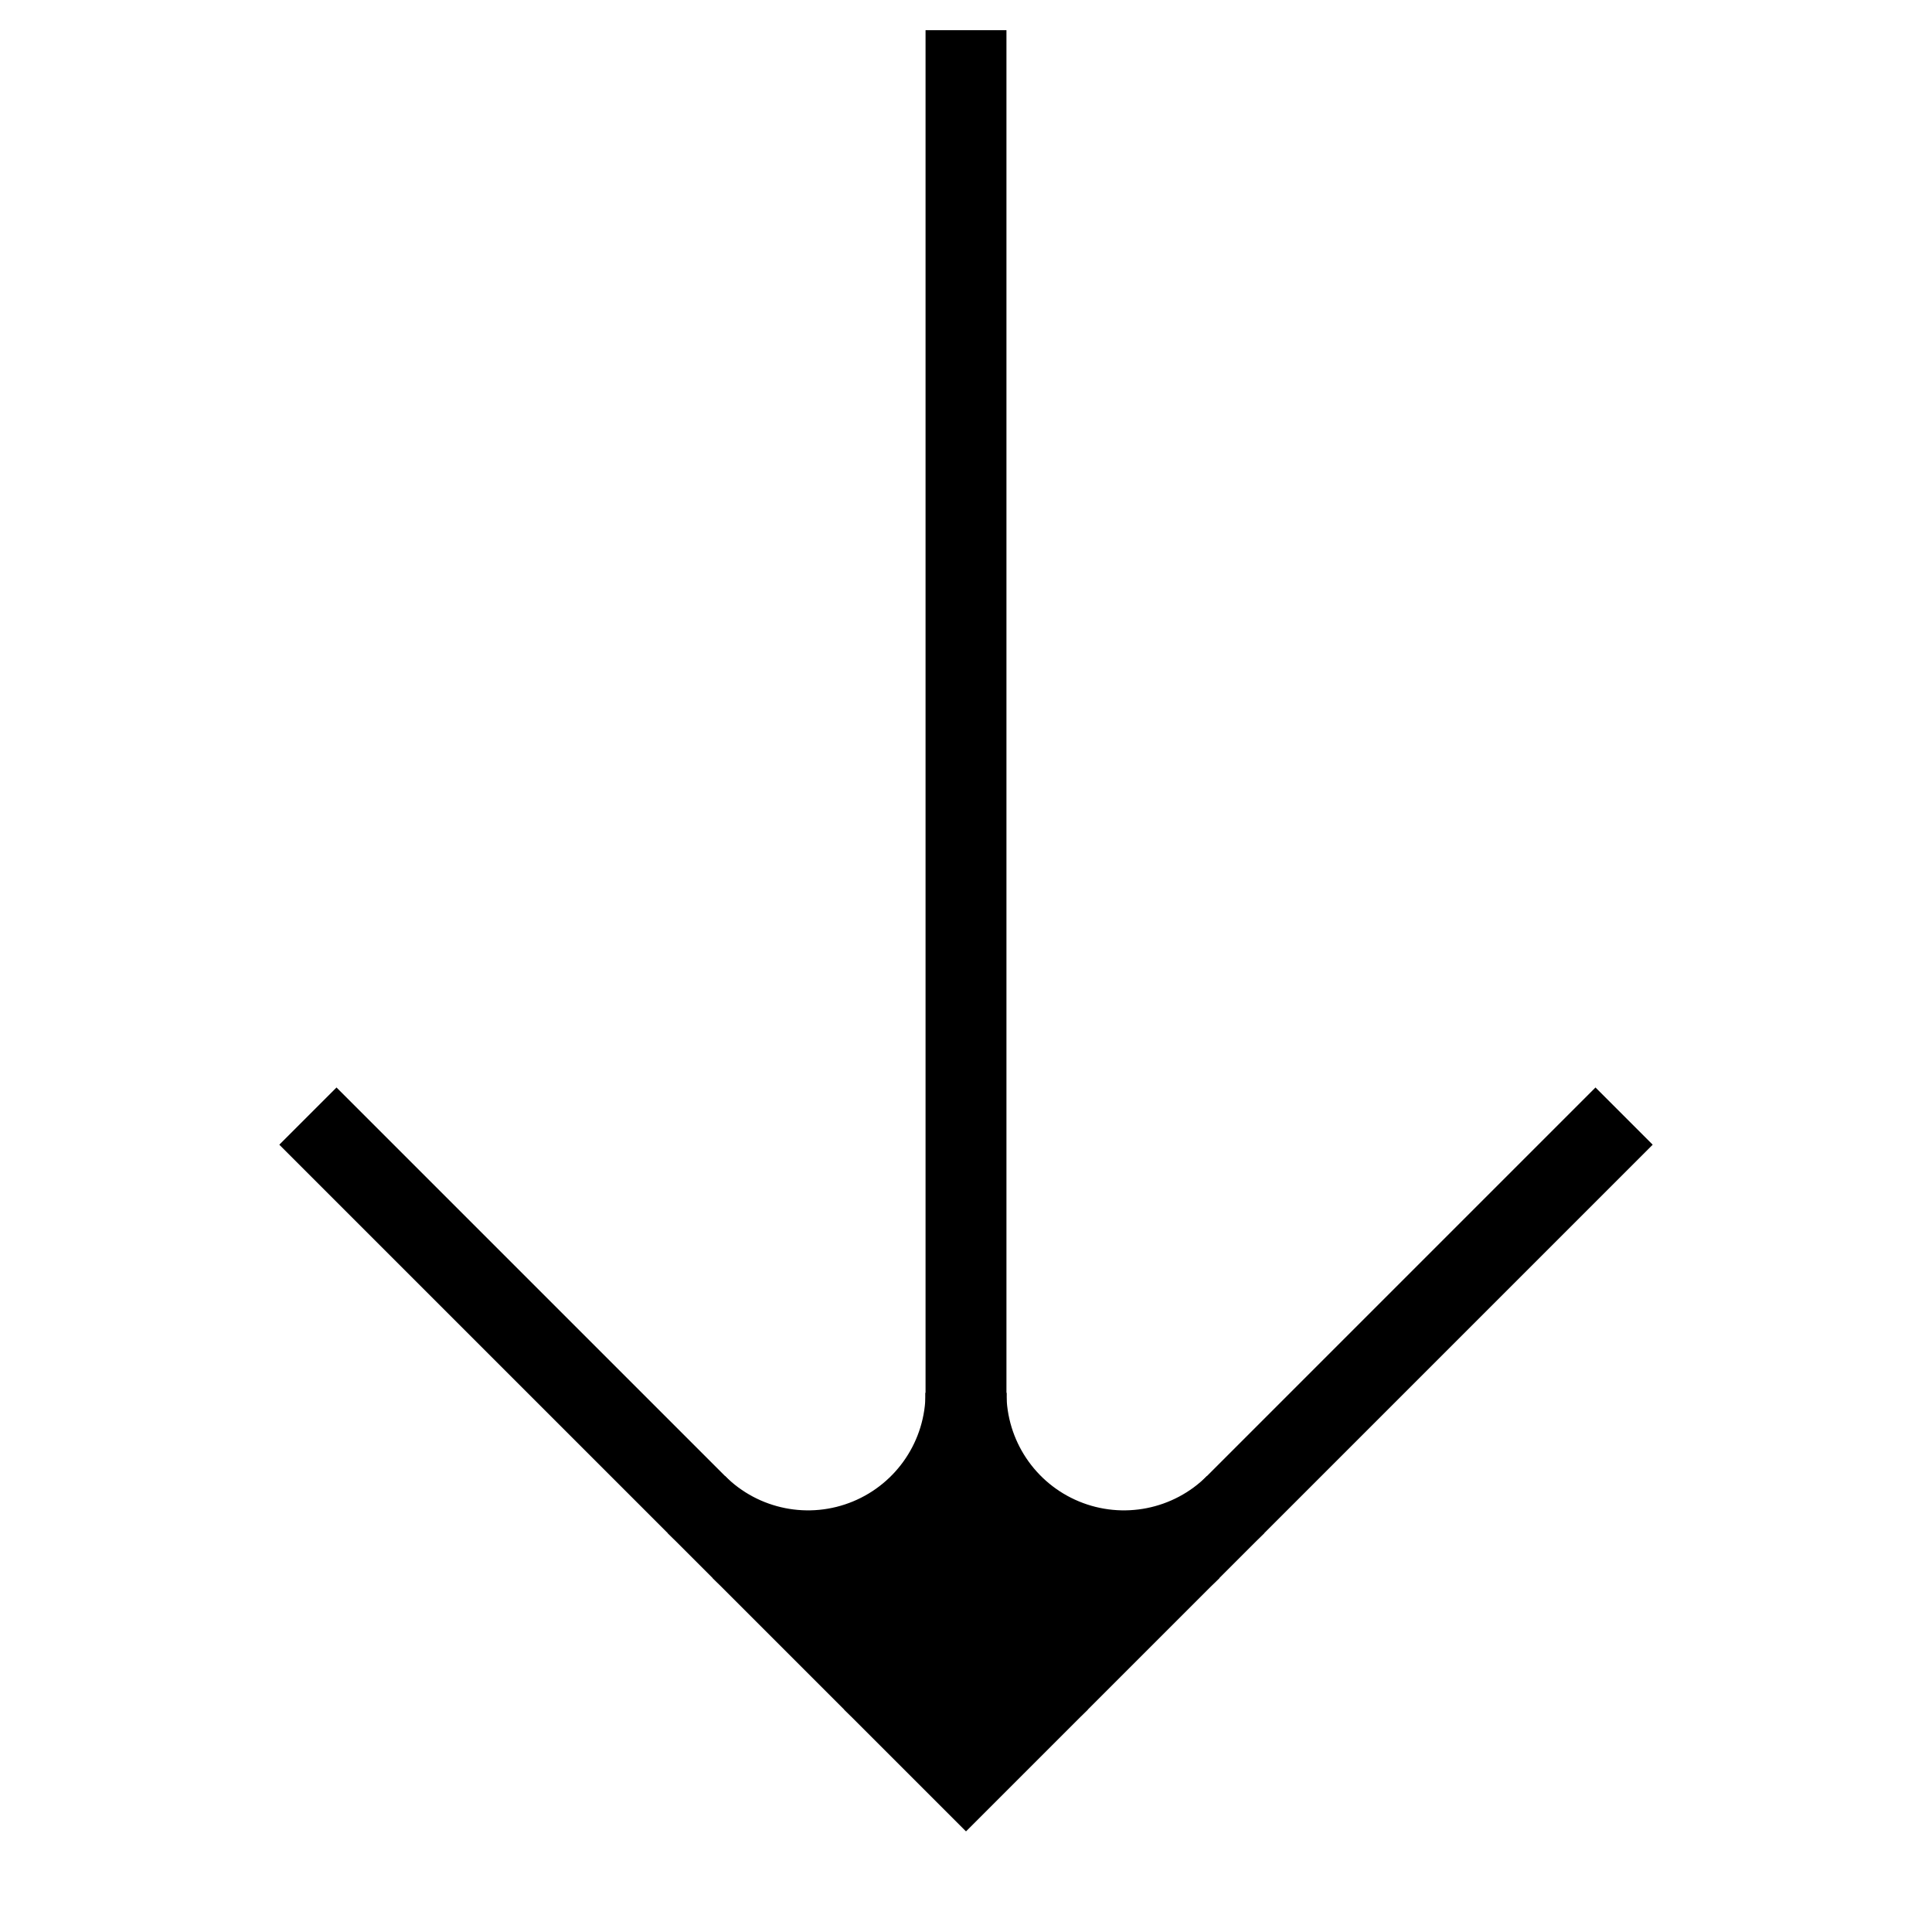
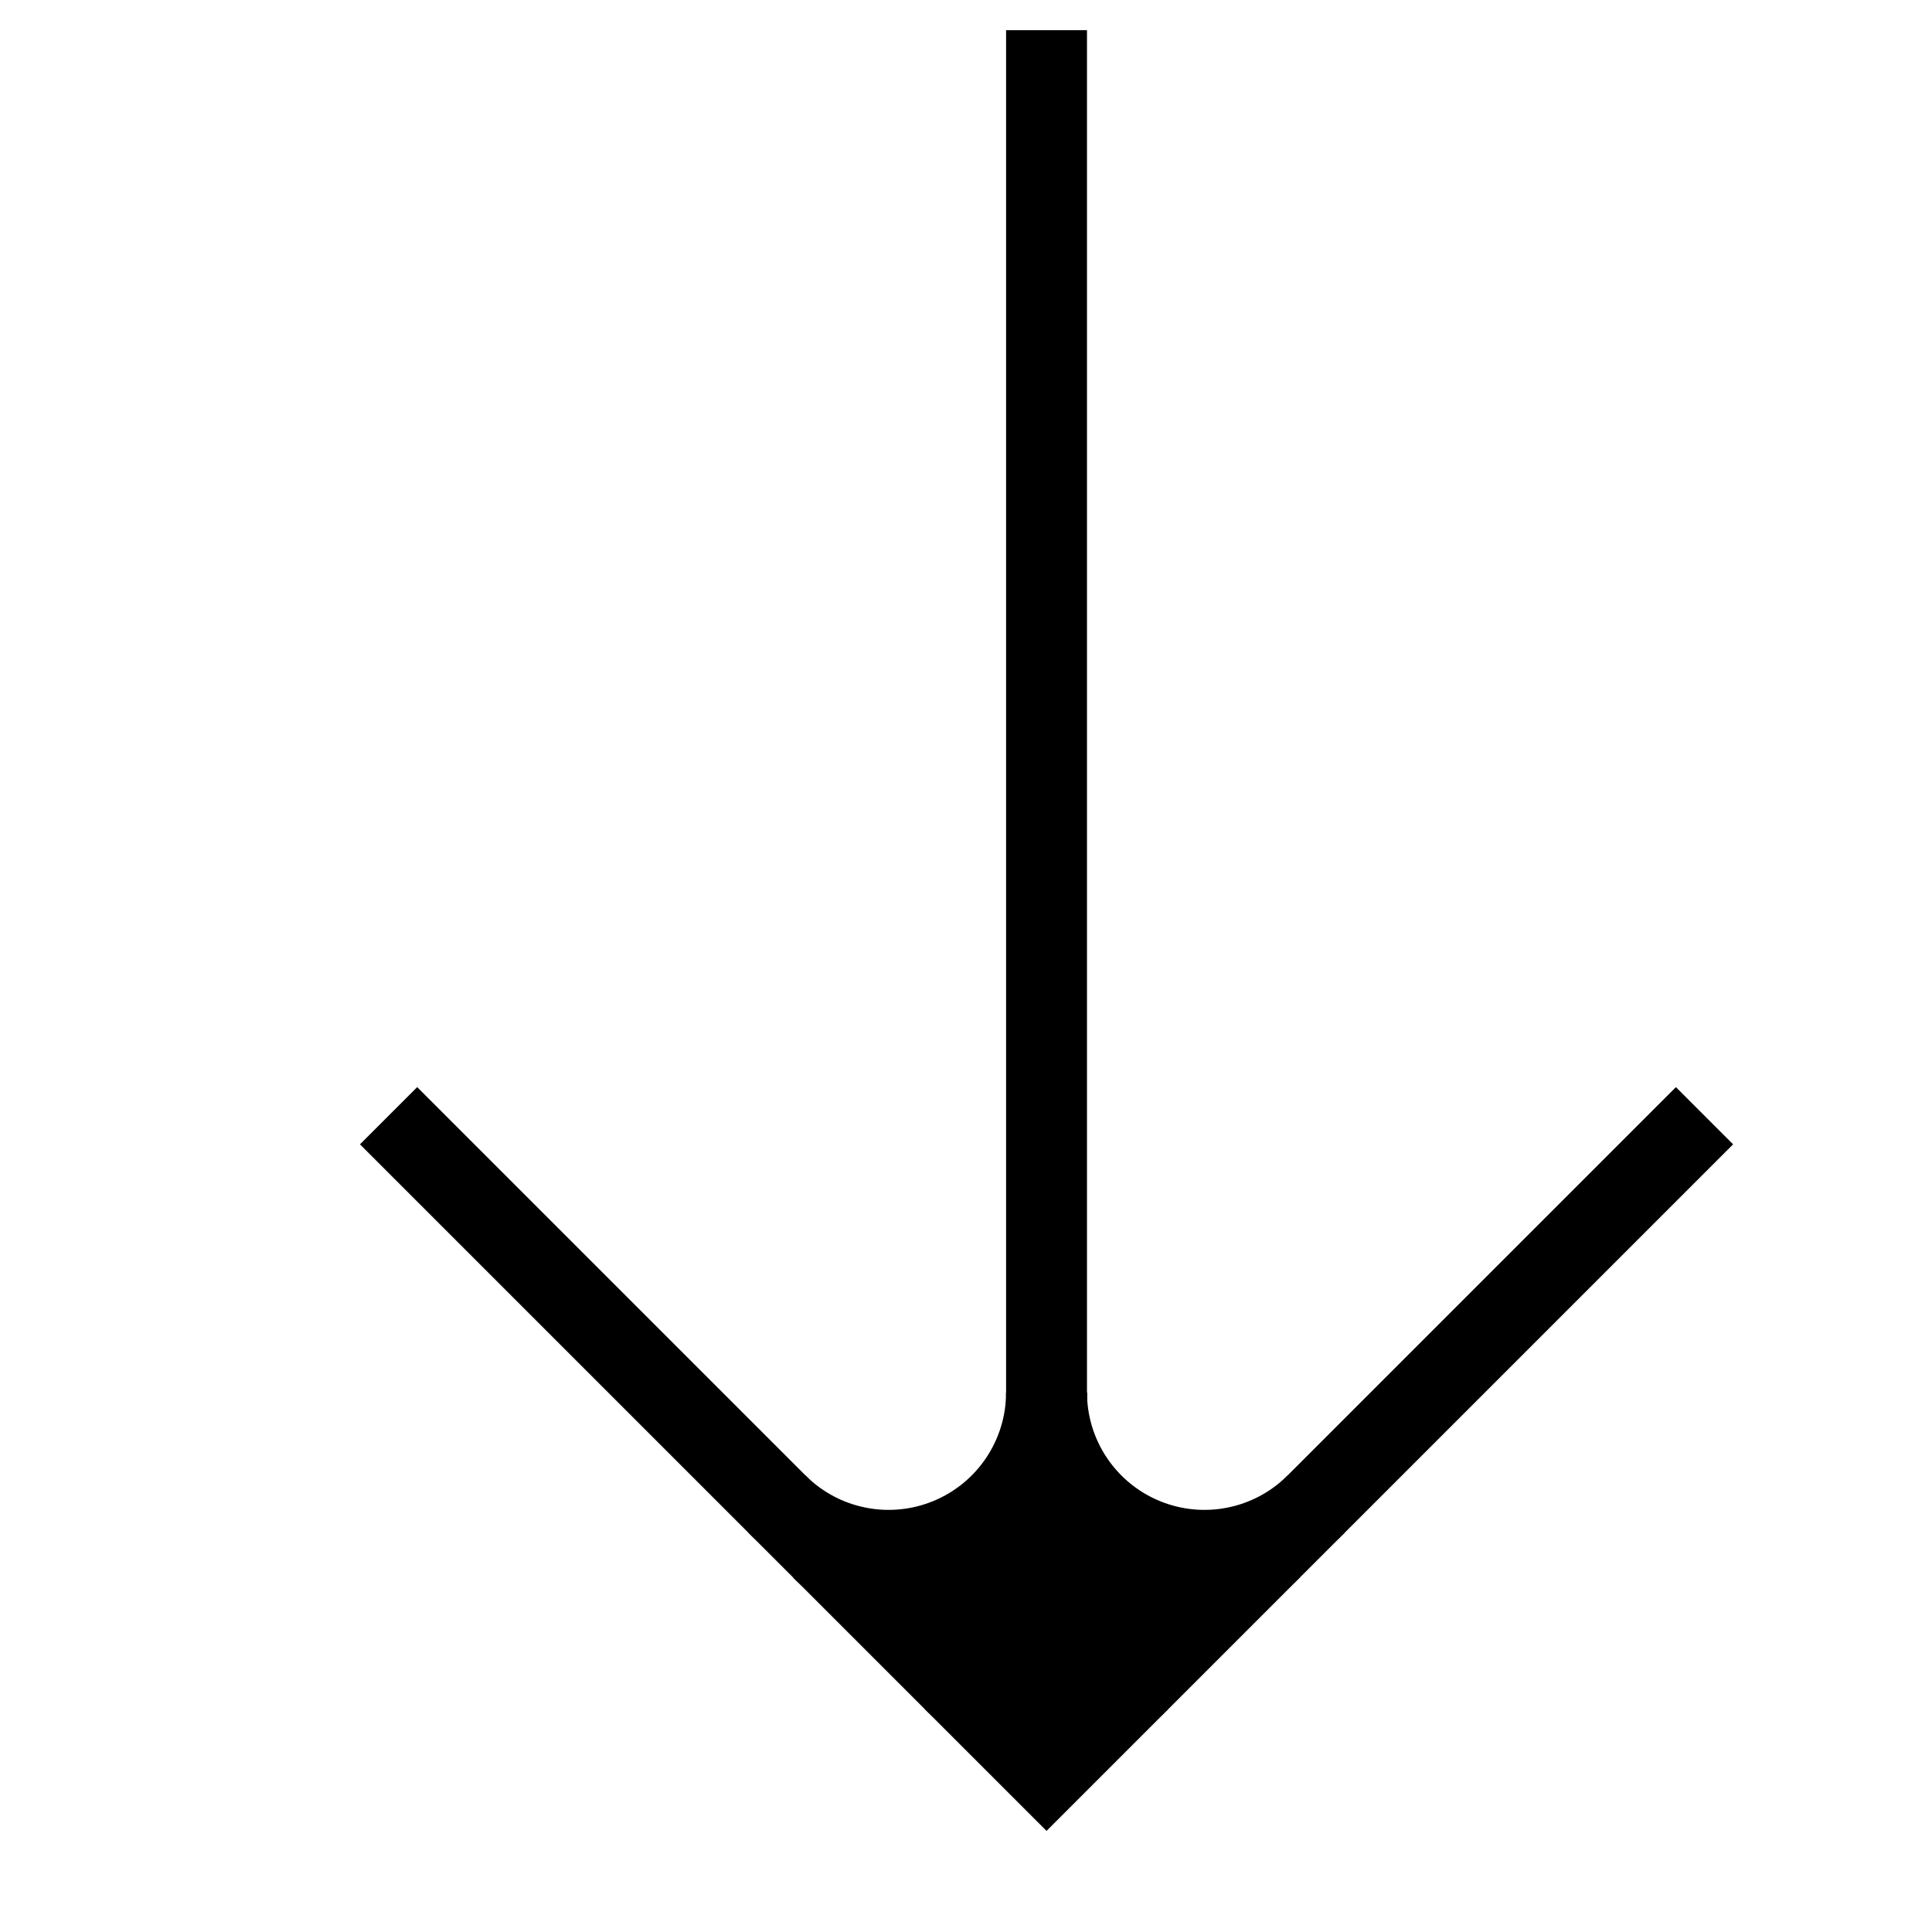
<svg xmlns="http://www.w3.org/2000/svg" width="16" height="16" stroke-width="0.67" viewBox="0 0 16 16">
-   <path fill="none" stroke="currentColor" stroke-width="0.67" d="M8.0.25v14.443m5.45-5.45-5.45 5.45-5.45-5.45" />
-   <path fill="currentColor" d="M8.771 13.922a1.09 1.09 0 0 1-1.542 0l.771.771Z" />
-   <path fill="none" stroke="currentColor" stroke-width="0.67" d="M8.771 13.922a1.09 1.09 0 0 1-1.542 0" />
-   <path fill="currentColor" d="M6.139 12.832a1.09 1.09 0 0 0 1.861-.771v2.632Z" />
-   <path fill="none" stroke="currentColor" stroke-width="0.67" d="M6.139 12.832a1.09 1.09 0 0 0 1.861-.771" />
-   <path fill="currentColor" d="M8 12.062a1.09 1.09 0 0 0 1.861.771l-1.861 1.861Z" />
-   <path fill="none" stroke="currentColor" stroke-width="0.67" d="M8 12.062a1.09 1.09 0 0 0 1.861.771" />
-   <path fill="currentColor" d="M8 11.535a1.308 1.308 0 0 1-2.233.925l2.233 2.233Z" />
-   <path fill="none" stroke="currentColor" stroke-width="0.67" d="M8 11.535a1.308 1.308 0 0 1-2.233.925" />
-   <path fill="currentColor" d="M8 11.535a1.308 1.308 0 0 0 2.233.925l-2.233 2.233Z" />
-   <path fill="none" stroke="currentColor" stroke-width="0.67" d="M8 11.535a1.308 1.308 0 0 0 2.233.925" />
+   <path fill="none" stroke="currentColor" stroke-width="0.67" d="M8.667.25v14.439m5.449-5.449-5.449 5.449-5.449-5.449" />
+   <path fill="currentColor" d="M9.437 13.918a1.09 1.09 0 0 1-1.541 0l.771.771Z" />
+   <path fill="none" stroke="currentColor" stroke-width="0.67" d="M9.437 13.918a1.09 1.09 0 0 1-1.541 0" />
+   <path fill="currentColor" d="M6.806 12.829a1.09 1.09 0 0 0 1.86-.771v2.631Z" />
+   <path fill="none" stroke="currentColor" stroke-width="0.67" d="M6.806 12.829a1.09 1.09 0 0 0 1.86-.771" />
+   <path fill="currentColor" d="M8.667 12.058a1.09 1.09 0 0 0 1.86.77l-1.86 1.86Z" />
+   <path fill="none" stroke="currentColor" stroke-width="0.67" d="M8.667 12.058a1.09 1.09 0 0 0 1.86.77" />
+   <path fill="currentColor" d="M8.667 11.532a1.308 1.308 0 0 1-2.232.925l2.232 2.232Z" />
+   <path fill="none" stroke="currentColor" stroke-width="0.67" d="M8.667 11.532a1.308 1.308 0 0 1-2.232.925" />
+   <path fill="currentColor" d="M8.667 11.532a1.308 1.308 0 0 0 2.232.925l-2.232 2.232Z" />
+   <path fill="none" stroke="currentColor" stroke-width="0.67" d="M8.667 11.532a1.308 1.308 0 0 0 2.232.925" />
</svg>
